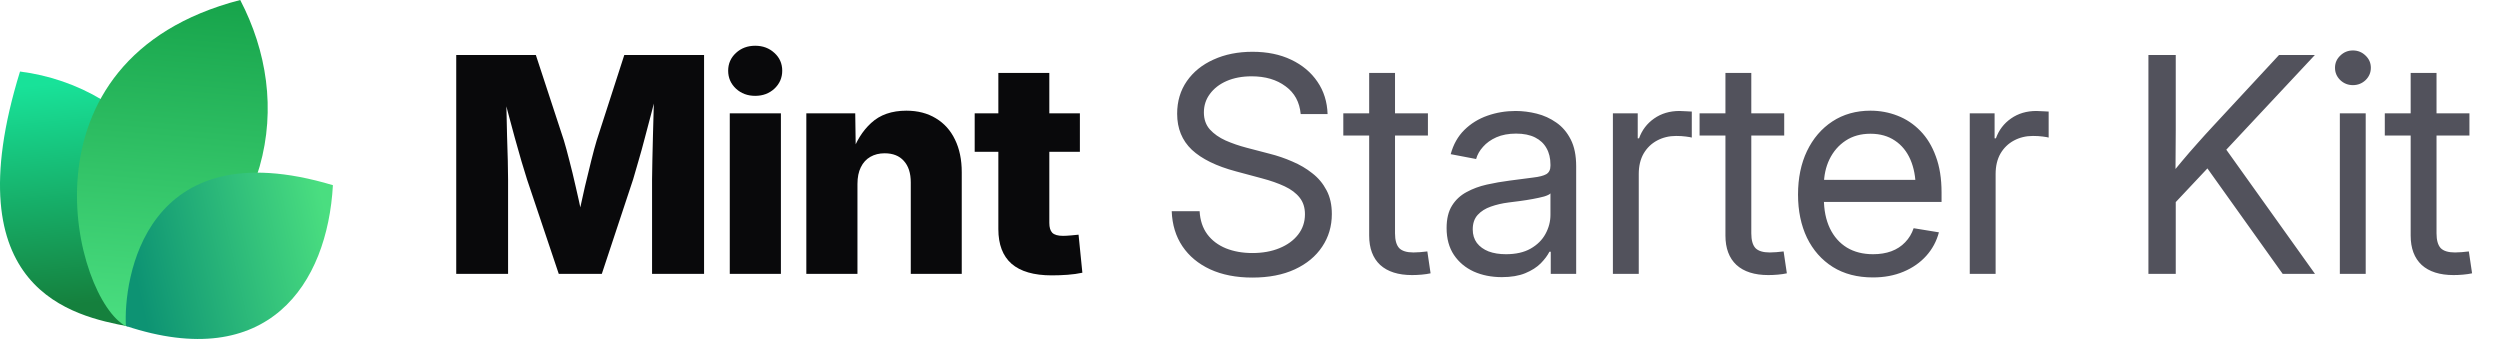
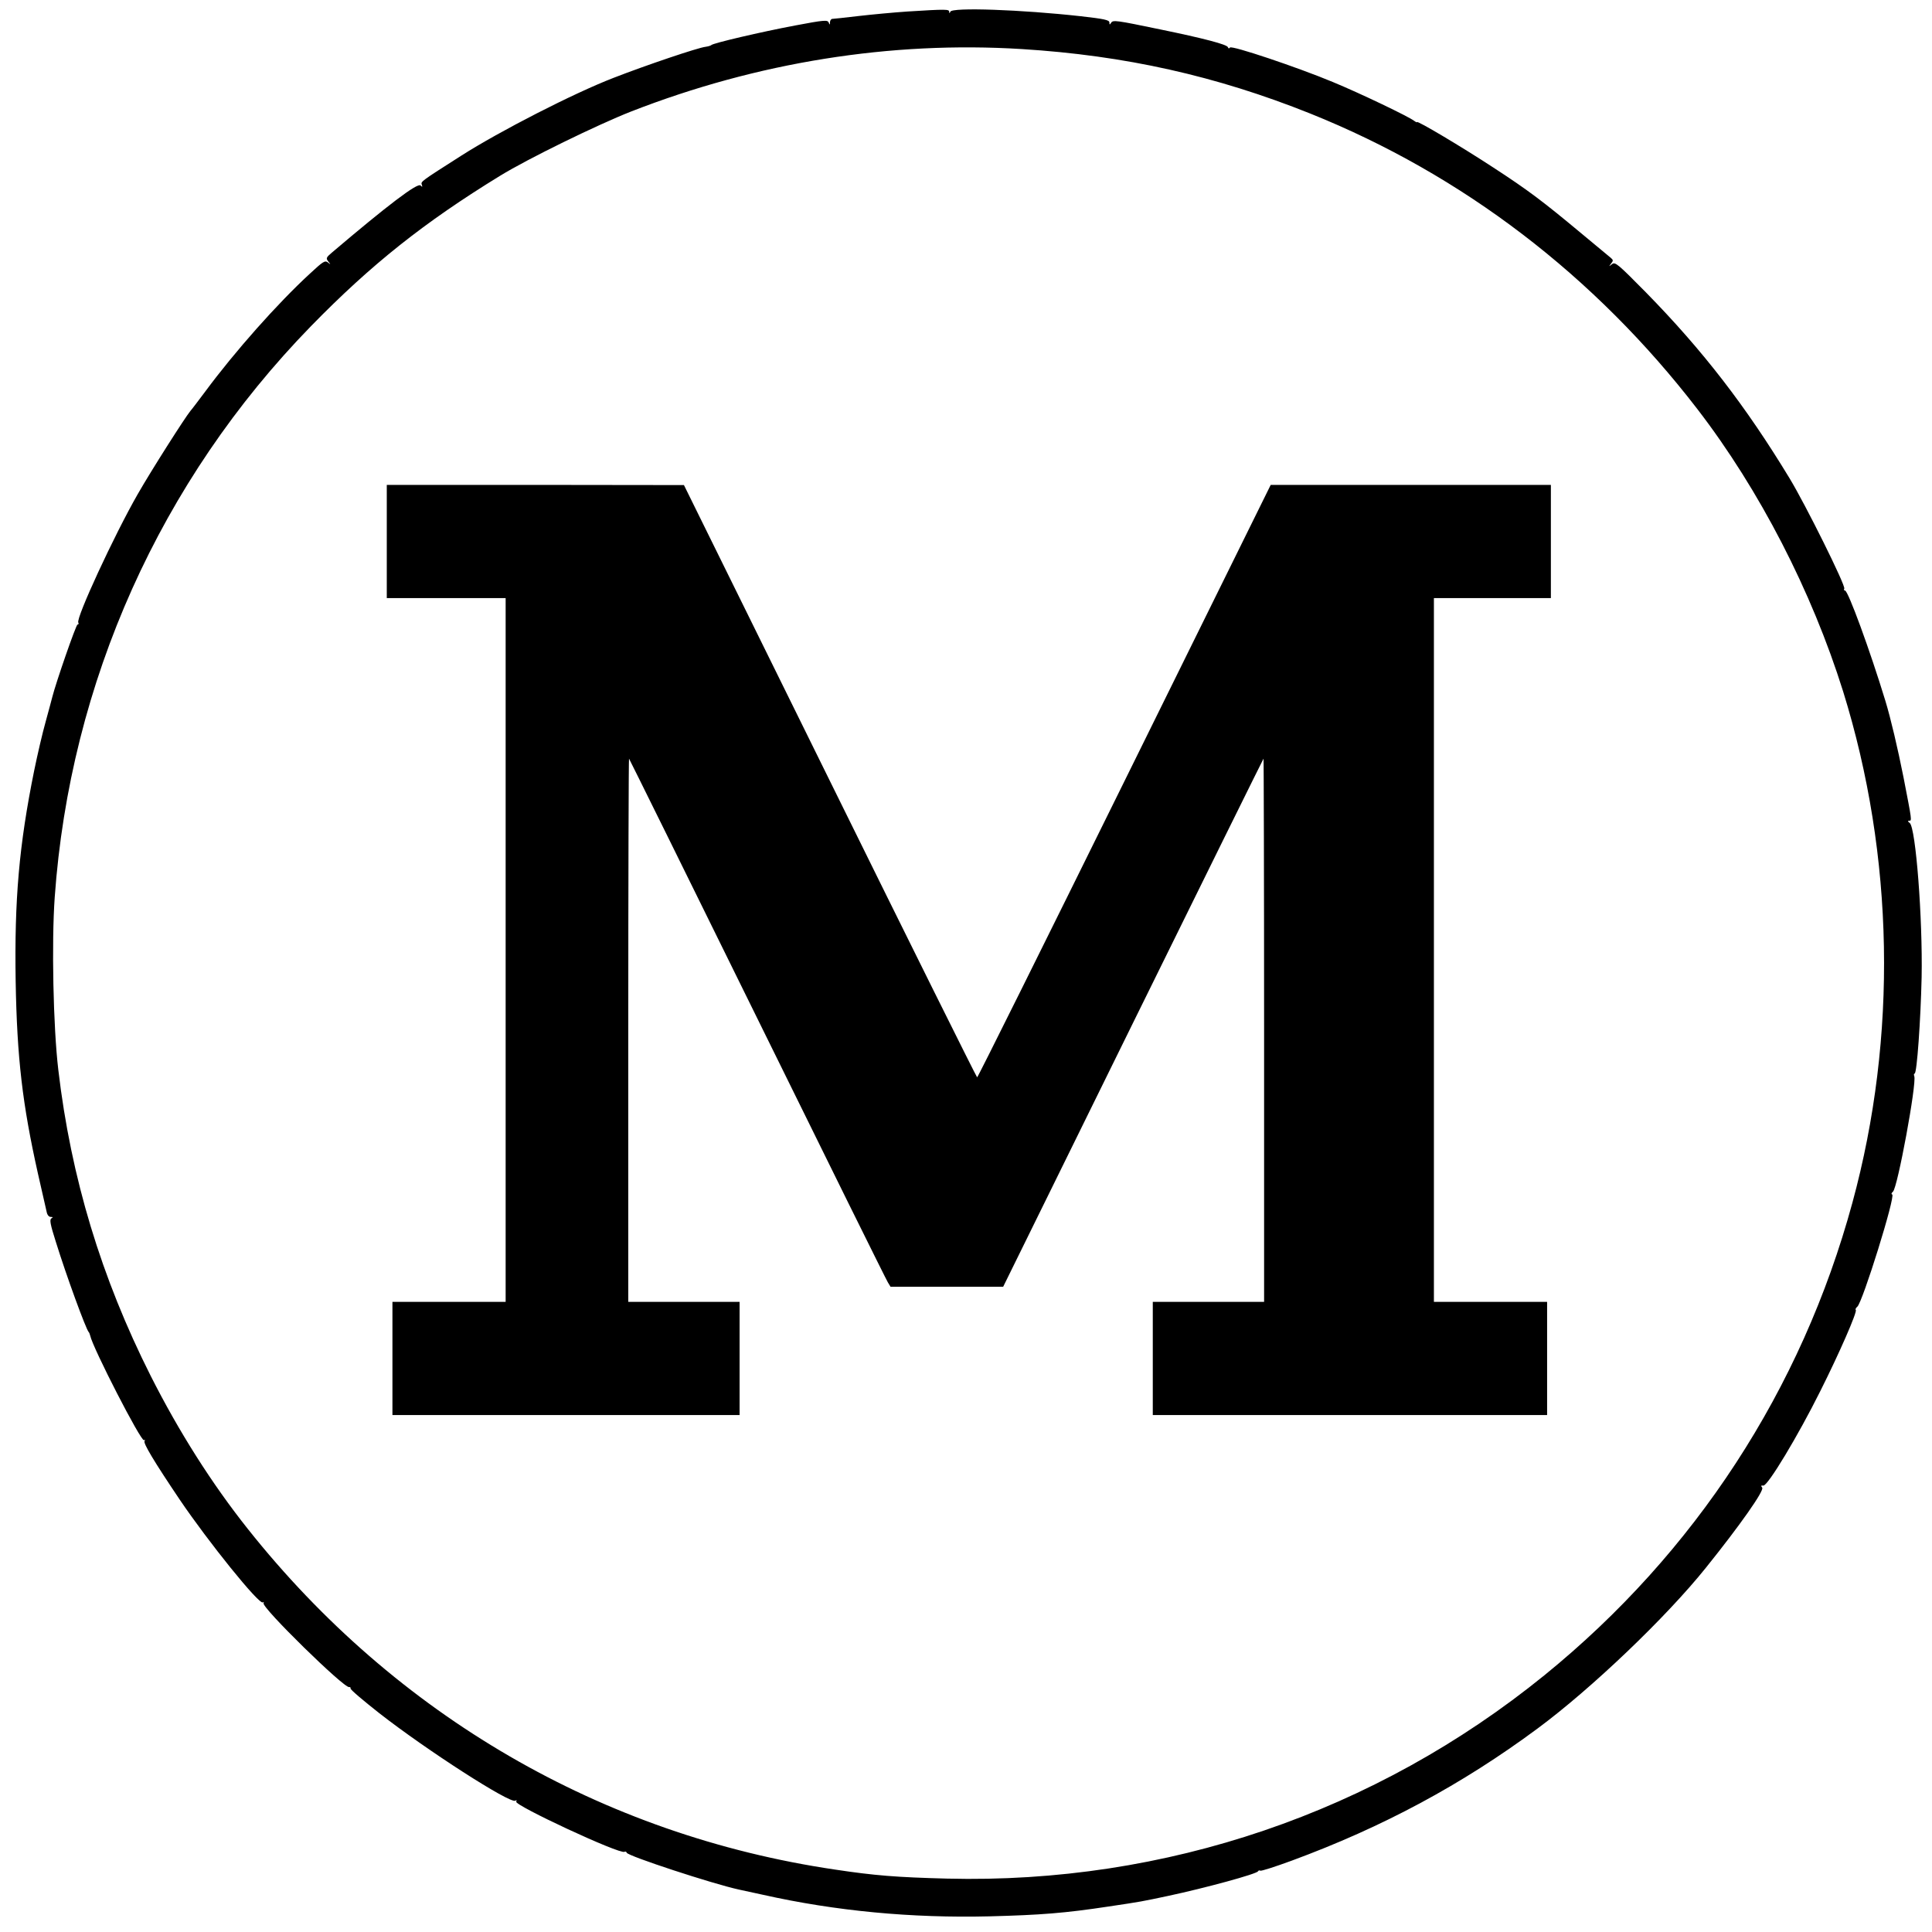
- <svg xmlns="http://www.w3.org/2000/svg" width="177" height="24" viewBox="0 0 177 24" fill="none">
-   <path d="M9.061 23.108C5.268 22.377 -3.391 20.627 1.417 5.064C9.634 6.099 16.973 14.064 9.061 23.108Z" fill="url(#paint0_linear_17557_2020)" />
-   <path d="M8.919 23.094C5.276 21.222 0.784 4.209 17.007 0C20.757 7.193 19.621 16.545 8.919 23.094Z" fill="url(#paint1_linear_17557_2020)" />
-   <path d="M8.914 23.079C8.735 19.882 10.159 9.085 23.57 13.111C23.181 20.123 18.984 26.418 8.914 23.079Z" fill="url(#paint2_linear_17557_2020)" />
-   <path d="M32.301 19.392V3.894H37.938L39.925 9.948C40.036 10.315 40.164 10.787 40.31 11.362C40.462 11.938 40.611 12.552 40.757 13.204C40.91 13.855 41.048 14.483 41.173 15.086C41.305 15.682 41.412 16.192 41.495 16.615H40.695C40.771 16.192 40.871 15.682 40.996 15.086C41.128 14.49 41.267 13.866 41.412 13.214C41.565 12.562 41.714 11.948 41.86 11.373C42.005 10.79 42.133 10.315 42.244 9.948L44.2 3.894H49.848V19.392H46.166V12.704C46.166 12.357 46.173 11.917 46.187 11.383C46.2 10.849 46.214 10.27 46.228 9.646C46.249 9.022 46.266 8.391 46.28 7.753C46.301 7.115 46.311 6.519 46.311 5.964H46.623C46.485 6.561 46.332 7.181 46.166 7.826C45.999 8.471 45.833 9.102 45.666 9.719C45.507 10.336 45.351 10.901 45.198 11.414C45.053 11.928 44.928 12.357 44.824 12.704L42.608 19.392H39.561L37.314 12.704C37.203 12.357 37.072 11.928 36.919 11.414C36.773 10.901 36.614 10.34 36.441 9.729C36.274 9.112 36.104 8.481 35.931 7.836C35.764 7.192 35.608 6.567 35.463 5.964H35.827C35.834 6.512 35.844 7.105 35.858 7.743C35.872 8.374 35.886 9.005 35.9 9.636C35.92 10.26 35.938 10.839 35.952 11.373C35.965 11.907 35.972 12.351 35.972 12.704V19.392H32.301ZM51.668 19.392V8.024H55.288V19.392H51.668ZM53.468 6.786C52.927 6.786 52.473 6.616 52.105 6.276C51.738 5.93 51.554 5.507 51.554 5.007C51.554 4.508 51.738 4.088 52.105 3.749C52.473 3.409 52.927 3.239 53.468 3.239C54.009 3.239 54.463 3.409 54.83 3.749C55.198 4.082 55.382 4.501 55.382 5.007C55.382 5.507 55.198 5.93 54.83 6.276C54.463 6.616 54.009 6.786 53.468 6.786ZM60.708 13.027V19.392H57.088V8.024H60.551L60.593 10.967H60.281C60.593 10.024 61.061 9.268 61.685 8.7C62.309 8.124 63.138 7.836 64.171 7.836C64.975 7.836 65.672 8.017 66.262 8.377C66.851 8.731 67.302 9.234 67.614 9.885C67.933 10.537 68.092 11.307 68.092 12.194V19.392H64.483V12.912C64.483 12.26 64.32 11.754 63.994 11.394C63.675 11.033 63.221 10.853 62.632 10.853C62.25 10.853 61.914 10.936 61.623 11.102C61.332 11.269 61.106 11.515 60.947 11.841C60.787 12.16 60.708 12.555 60.708 13.027ZM76.456 8.024V10.749H69.008V8.024H76.456ZM70.683 5.163H74.292V15.783C74.292 16.102 74.361 16.334 74.5 16.48C74.646 16.625 74.899 16.698 75.259 16.698C75.405 16.698 75.596 16.688 75.831 16.667C76.074 16.646 76.251 16.629 76.362 16.615L76.632 19.309C76.313 19.378 75.963 19.427 75.582 19.455C75.207 19.482 74.836 19.496 74.469 19.496C73.2 19.496 72.25 19.222 71.619 18.674C70.995 18.127 70.683 17.308 70.683 16.22V5.163Z" fill="#09090B" />
-   <path d="M88.667 19.652C87.523 19.652 86.528 19.458 85.682 19.07C84.843 18.681 84.188 18.137 83.716 17.437C83.245 16.736 82.992 15.908 82.957 14.951H84.933C84.968 15.596 85.148 16.14 85.474 16.584C85.8 17.021 86.24 17.354 86.795 17.582C87.35 17.804 87.974 17.915 88.667 17.915C89.388 17.915 90.026 17.801 90.581 17.572C91.143 17.343 91.583 17.024 91.902 16.615C92.228 16.199 92.391 15.717 92.391 15.169C92.391 14.698 92.266 14.306 92.017 13.994C91.767 13.675 91.413 13.408 90.956 13.193C90.498 12.978 89.954 12.787 89.323 12.621L87.502 12.132C86.123 11.765 85.082 11.255 84.382 10.603C83.689 9.944 83.342 9.095 83.342 8.055C83.342 7.174 83.571 6.404 84.028 5.746C84.486 5.087 85.117 4.577 85.921 4.217C86.726 3.849 87.645 3.666 88.678 3.666C89.718 3.666 90.63 3.853 91.413 4.227C92.204 4.602 92.824 5.122 93.275 5.787C93.726 6.446 93.965 7.209 93.993 8.076H92.089C92.013 7.23 91.656 6.574 91.018 6.11C90.387 5.638 89.586 5.403 88.615 5.403C87.95 5.403 87.36 5.513 86.847 5.735C86.341 5.957 85.946 6.262 85.661 6.651C85.377 7.032 85.235 7.469 85.235 7.961C85.235 8.447 85.377 8.849 85.661 9.168C85.946 9.48 86.317 9.74 86.774 9.948C87.232 10.149 87.724 10.319 88.251 10.457L89.884 10.884C90.439 11.023 90.977 11.206 91.496 11.435C92.023 11.657 92.495 11.934 92.911 12.267C93.334 12.593 93.67 12.995 93.92 13.474C94.17 13.945 94.294 14.504 94.294 15.149C94.294 16.015 94.066 16.788 93.608 17.468C93.157 18.148 92.512 18.681 91.673 19.07C90.834 19.458 89.832 19.652 88.667 19.652ZM101.097 8.024V9.594H95.106V8.024H101.097ZM96.937 5.163H98.767V16.521C98.767 17 98.865 17.347 99.059 17.562C99.26 17.77 99.6 17.874 100.078 17.874C100.21 17.874 100.366 17.867 100.546 17.853C100.733 17.832 100.903 17.815 101.056 17.801L101.285 19.351C101.097 19.392 100.886 19.423 100.65 19.444C100.414 19.465 100.189 19.475 99.974 19.475C98.996 19.475 98.244 19.236 97.717 18.758C97.197 18.272 96.937 17.579 96.937 16.677V5.163ZM106.33 19.621C105.595 19.621 104.932 19.489 104.343 19.226C103.754 18.955 103.285 18.564 102.939 18.05C102.592 17.53 102.419 16.896 102.419 16.147C102.419 15.495 102.547 14.965 102.804 14.556C103.06 14.146 103.403 13.828 103.833 13.599C104.263 13.363 104.742 13.186 105.269 13.068C105.796 12.95 106.333 12.857 106.881 12.787C107.574 12.69 108.132 12.617 108.555 12.569C108.978 12.52 109.287 12.441 109.481 12.33C109.675 12.212 109.772 12.014 109.772 11.737V11.654C109.772 11.203 109.679 10.815 109.492 10.489C109.311 10.163 109.041 9.91 108.68 9.729C108.32 9.549 107.872 9.459 107.338 9.459C106.805 9.459 106.34 9.546 105.945 9.719C105.556 9.892 105.241 10.118 104.998 10.395C104.755 10.665 104.593 10.953 104.509 11.258L102.71 10.915C102.897 10.222 103.22 9.65 103.677 9.199C104.135 8.748 104.679 8.412 105.31 8.19C105.941 7.968 106.607 7.857 107.307 7.857C107.8 7.857 108.295 7.92 108.795 8.044C109.301 8.169 109.765 8.381 110.188 8.679C110.611 8.97 110.951 9.369 111.208 9.875C111.464 10.374 111.593 11.005 111.593 11.768V19.392H109.793V17.822H109.7C109.568 18.085 109.363 18.359 109.086 18.643C108.809 18.921 108.444 19.153 107.994 19.34C107.543 19.527 106.988 19.621 106.33 19.621ZM106.621 17.998C107.321 17.998 107.904 17.867 108.368 17.603C108.84 17.333 109.19 16.986 109.419 16.563C109.654 16.133 109.772 15.682 109.772 15.211V13.692C109.703 13.769 109.554 13.841 109.325 13.911C109.096 13.973 108.829 14.032 108.524 14.088C108.226 14.143 107.921 14.192 107.609 14.233C107.304 14.275 107.033 14.309 106.798 14.337C106.354 14.393 105.938 14.49 105.549 14.628C105.168 14.76 104.86 14.954 104.624 15.211C104.388 15.467 104.27 15.811 104.27 16.241C104.27 16.615 104.367 16.934 104.561 17.198C104.762 17.461 105.04 17.662 105.393 17.801C105.747 17.933 106.156 17.998 106.621 17.998ZM114.193 19.392V8.024H115.951V9.792H116.045C116.253 9.209 116.61 8.741 117.116 8.388C117.622 8.034 118.219 7.857 118.905 7.857C119.058 7.857 119.217 7.864 119.384 7.878C119.55 7.885 119.682 7.892 119.779 7.899V9.74C119.716 9.719 119.578 9.695 119.363 9.667C119.155 9.639 118.922 9.625 118.666 9.625C118.174 9.625 117.726 9.733 117.324 9.948C116.922 10.163 116.603 10.471 116.367 10.874C116.138 11.276 116.024 11.758 116.024 12.319V19.392H114.193ZM126.322 8.024V9.594H120.33V8.024H126.322ZM122.161 5.163H123.992V16.521C123.992 17 124.089 17.347 124.283 17.562C124.484 17.77 124.824 17.874 125.302 17.874C125.434 17.874 125.59 17.867 125.77 17.853C125.958 17.832 126.127 17.815 126.28 17.801L126.509 19.351C126.322 19.392 126.11 19.423 125.874 19.444C125.639 19.465 125.413 19.475 125.198 19.475C124.221 19.475 123.468 19.236 122.941 18.758C122.421 18.272 122.161 17.579 122.161 16.677V5.163ZM132.604 19.642C131.502 19.642 130.555 19.396 129.765 18.903C128.974 18.404 128.364 17.714 127.934 16.834C127.511 15.946 127.3 14.927 127.3 13.775C127.3 12.611 127.511 11.584 127.934 10.697C128.364 9.802 128.964 9.102 129.734 8.596C130.51 8.089 131.408 7.836 132.428 7.836C133.1 7.836 133.738 7.954 134.341 8.19C134.952 8.426 135.489 8.783 135.954 9.261C136.425 9.74 136.793 10.343 137.056 11.071C137.327 11.792 137.462 12.645 137.462 13.63V14.296H128.433V12.735H136.463L135.631 13.297C135.631 12.541 135.506 11.876 135.257 11.3C135.007 10.725 134.643 10.277 134.165 9.958C133.686 9.632 133.107 9.469 132.428 9.469C131.748 9.469 131.162 9.632 130.67 9.958C130.177 10.284 129.796 10.725 129.526 11.279C129.262 11.827 129.13 12.441 129.13 13.12V14.046C129.13 14.864 129.273 15.572 129.557 16.168C129.841 16.757 130.243 17.211 130.763 17.53C131.283 17.842 131.901 17.998 132.615 17.998C133.093 17.998 133.523 17.929 133.905 17.79C134.293 17.645 134.619 17.433 134.882 17.156C135.153 16.879 135.354 16.546 135.486 16.157L137.275 16.449C137.108 17.08 136.81 17.634 136.38 18.113C135.95 18.591 135.413 18.966 134.768 19.236C134.123 19.507 133.402 19.642 132.604 19.642ZM139.459 19.392V8.024H141.217V9.792H141.311C141.519 9.209 141.876 8.741 142.382 8.388C142.888 8.034 143.485 7.857 144.171 7.857C144.324 7.857 144.483 7.864 144.649 7.878C144.816 7.885 144.948 7.892 145.045 7.899V9.74C144.982 9.719 144.844 9.695 144.629 9.667C144.421 9.639 144.188 9.625 143.932 9.625C143.439 9.625 142.992 9.733 142.59 9.948C142.188 10.163 141.869 10.471 141.633 10.874C141.404 11.276 141.29 11.758 141.29 12.319V19.392H139.459ZM153.429 14.961V12.715C153.783 12.257 154.136 11.82 154.49 11.404C154.844 10.981 155.204 10.565 155.572 10.156C155.939 9.74 156.314 9.327 156.695 8.918L161.355 3.894H163.893L157.277 10.967H157.184L153.429 14.961ZM152.108 19.392V3.894H154.043V9.241L154.022 12.559L154.043 13.505V19.392H152.108ZM161.615 19.392L155.967 11.477L157.173 9.969L163.903 19.392H161.615ZM165.661 19.392V8.024H167.492V19.392H165.661ZM166.587 6.027C166.24 6.027 165.942 5.909 165.692 5.673C165.443 5.43 165.318 5.139 165.318 4.799C165.318 4.459 165.443 4.172 165.692 3.936C165.942 3.693 166.24 3.572 166.587 3.572C166.934 3.572 167.232 3.693 167.482 3.936C167.731 4.172 167.856 4.459 167.856 4.799C167.856 5.139 167.731 5.43 167.482 5.673C167.232 5.909 166.934 6.027 166.587 6.027ZM174.836 8.024V9.594H168.844V8.024H174.836ZM170.675 5.163H172.506V16.521C172.506 17 172.603 17.347 172.797 17.562C172.998 17.77 173.338 17.874 173.816 17.874C173.948 17.874 174.104 17.867 174.284 17.853C174.472 17.832 174.641 17.815 174.794 17.801L175.023 19.351C174.836 19.392 174.624 19.423 174.388 19.444C174.153 19.465 173.927 19.475 173.712 19.475C172.735 19.475 171.982 19.236 171.455 18.758C170.935 18.272 170.675 17.579 170.675 16.677V5.163Z" fill="#52525C" />
-   <defs>
-     <linearGradient id="paint0_linear_17557_2020" x1="3.776" y1="5.916" x2="5.232" y2="21.559" gradientUnits="userSpaceOnUse">
-       <stop stop-color="#18E299" />
-       <stop offset="1" stop-color="#15803D" />
-     </linearGradient>
-     <linearGradient id="paint1_linear_17557_2020" x1="12.171" y1="-0.718" x2="10.19" y2="22.983" gradientUnits="userSpaceOnUse">
-       <stop stop-color="#16A34A" />
-       <stop offset="1" stop-color="#4ADE80" />
-     </linearGradient>
-     <linearGradient id="paint2_linear_17557_2020" x1="23.133" y1="15.353" x2="9.338" y2="18.52" gradientUnits="userSpaceOnUse">
-       <stop stop-color="#4ADE80" />
-       <stop offset="1" stop-color="#0D9373" />
-     </linearGradient>
-   </defs>
+ <svg xmlns="http://www.w3.org/2000/svg" version="1.0" width="1024pt" height="1024pt" viewBox="0 0 1024 1024" preserveAspectRatio="xMidYMid meet">
+   <g transform="translate(0,1024) scale(0.1,-0.1)" fill="#000000" stroke="none">
+     <path d="M4810 10179 c-74 -5 -191 -16 -260 -24 -69 -8 -131 -15 -138 -15 -7 0 -12 -8 -13 -17 0 -16 -1 -16 -7 -2 -6 14 -24 13 -177 -16 -181 -34 -437 -94 -445 -104 -3 -3 -16 -7 -30 -9 -39 -4 -317 -98 -489 -165 -212 -82 -602 -282 -806 -412 -216 -138 -216 -137 -209 -155 4 -12 2 -12 -7 -3 -16 16 -177 -107 -469 -355 -32 -27 -33 -31 -20 -48 14 -17 14 -18 -2 -5 -16 12 -26 5 -95 -59 -172 -158 -399 -414 -555 -625 -37 -49 -72 -96 -78 -102 -29 -35 -208 -316 -280 -442 -124 -216 -329 -659 -315 -681 3 -6 2 -10 -4 -10 -8 0 -116 -312 -134 -385 -3 -11 -18 -69 -35 -130 -17 -60 -44 -177 -61 -260 -80 -395 -105 -683 -98 -1115 7 -408 36 -653 118 -1020 22 -96 43 -187 46 -202 3 -17 12 -28 22 -28 12 0 13 -2 3 -8 -10 -7 -5 -33 23 -121 57 -184 161 -467 175 -481 3 -3 6 -11 8 -19 14 -66 270 -564 285 -554 6 3 7 1 3 -5 -7 -12 49 -106 187 -311 151 -223 420 -557 440 -544 5 3 7 1 4 -4 -13 -21 428 -453 454 -445 5 1 8 -2 7 -7 -2 -6 67 -64 152 -131 252 -197 694 -481 721 -464 8 4 9 3 5 -5 -12 -19 550 -281 574 -266 4 3 10 1 12 -5 5 -17 456 -165 594 -195 10 -2 69 -15 129 -28 384 -86 787 -124 1200 -114 270 7 399 17 630 52 175 26 178 27 315 56 197 42 473 117 478 131 2 4 7 6 12 3 4 -3 79 21 166 53 483 178 902 403 1304 701 285 211 681 589 891 851 181 225 311 410 299 425 -8 10 -6 13 6 11 24 -2 185 266 302 501 101 201 197 421 188 430 -3 3 0 11 8 17 28 23 204 588 185 595 -6 2 -4 8 4 15 24 18 127 576 113 612 -3 8 -2 14 2 14 12 0 32 285 37 510 6 311 -31 792 -63 818 -11 8 -12 12 -3 12 15 0 15 -2 -30 230 -31 156 -68 313 -96 405 -83 272 -198 585 -214 585 -6 0 -7 5 -4 10 9 14 -205 445 -290 585 -231 381 -459 677 -761 985 -150 152 -163 163 -180 150 -18 -14 -18 -14 -5 3 12 15 12 19 -1 30 -9 7 -80 66 -159 132 -198 165 -278 226 -464 347 -168 110 -405 251 -405 241 0 -3 -6 0 -14 6 -25 21 -288 147 -431 206 -187 78 -538 196 -546 183 -4 -6 -8 -6 -11 2 -4 14 -129 47 -358 94 -236 49 -251 51 -261 35 -7 -11 -9 -11 -9 2 0 13 -28 19 -152 33 -315 35 -682 48 -691 24 -4 -10 -6 -10 -6 0 -1 13 -15 14 -221 1z m605 -199 c547 -34 1031 -142 1530 -342 807 -324 1508 -860 2052 -1567 330 -429 606 -966 772 -1496 271 -872 289 -1829 49 -2710 -269 -989 -833 -1855 -1632 -2504 -897 -728 -2009 -1107 -3166 -1078 -268 7 -383 16 -595 48 -1233 182 -2327 817 -3112 1806 -190 239 -365 515 -514 810 -262 520 -423 1051 -490 1623 -27 227 -36 676 -19 914 81 1140 560 2208 1358 3027 320 328 601 551 1002 797 148 91 517 271 695 341 669 261 1376 374 2070 331z" />
+     <path d="M2050 7370 l0 -300 315 0 315 0 0 -1865 0 -1865 -300 0 -300 0 0 -300 0 -300 920 0 920 0 0 300 0 300 -295 0 -295 0 0 1442 c0 793 2 1439 4 1437 2 -2 309 -623 681 -1379 372 -756 683 -1385 691 -1397 l14 -23 299 0 298 0 688 1398 c378 768 690 1399 692 1401 1 2 3 -644 3 -1437 l0 -1442 -295 0 -295 0 0 -300 0 -300 1045 0 1045 0 0 300 0 300 -300 0 -300 0 0 1865 0 1865 310 0 310 0 0 300 0 300 -743 0 -742 0 -775 -1570 c-426 -863 -777 -1570 -781 -1570 -3 0 -354 706 -780 1570 l-774 1569 -787 1 -788 0 0 -300z" />
+   </g>
</svg>
